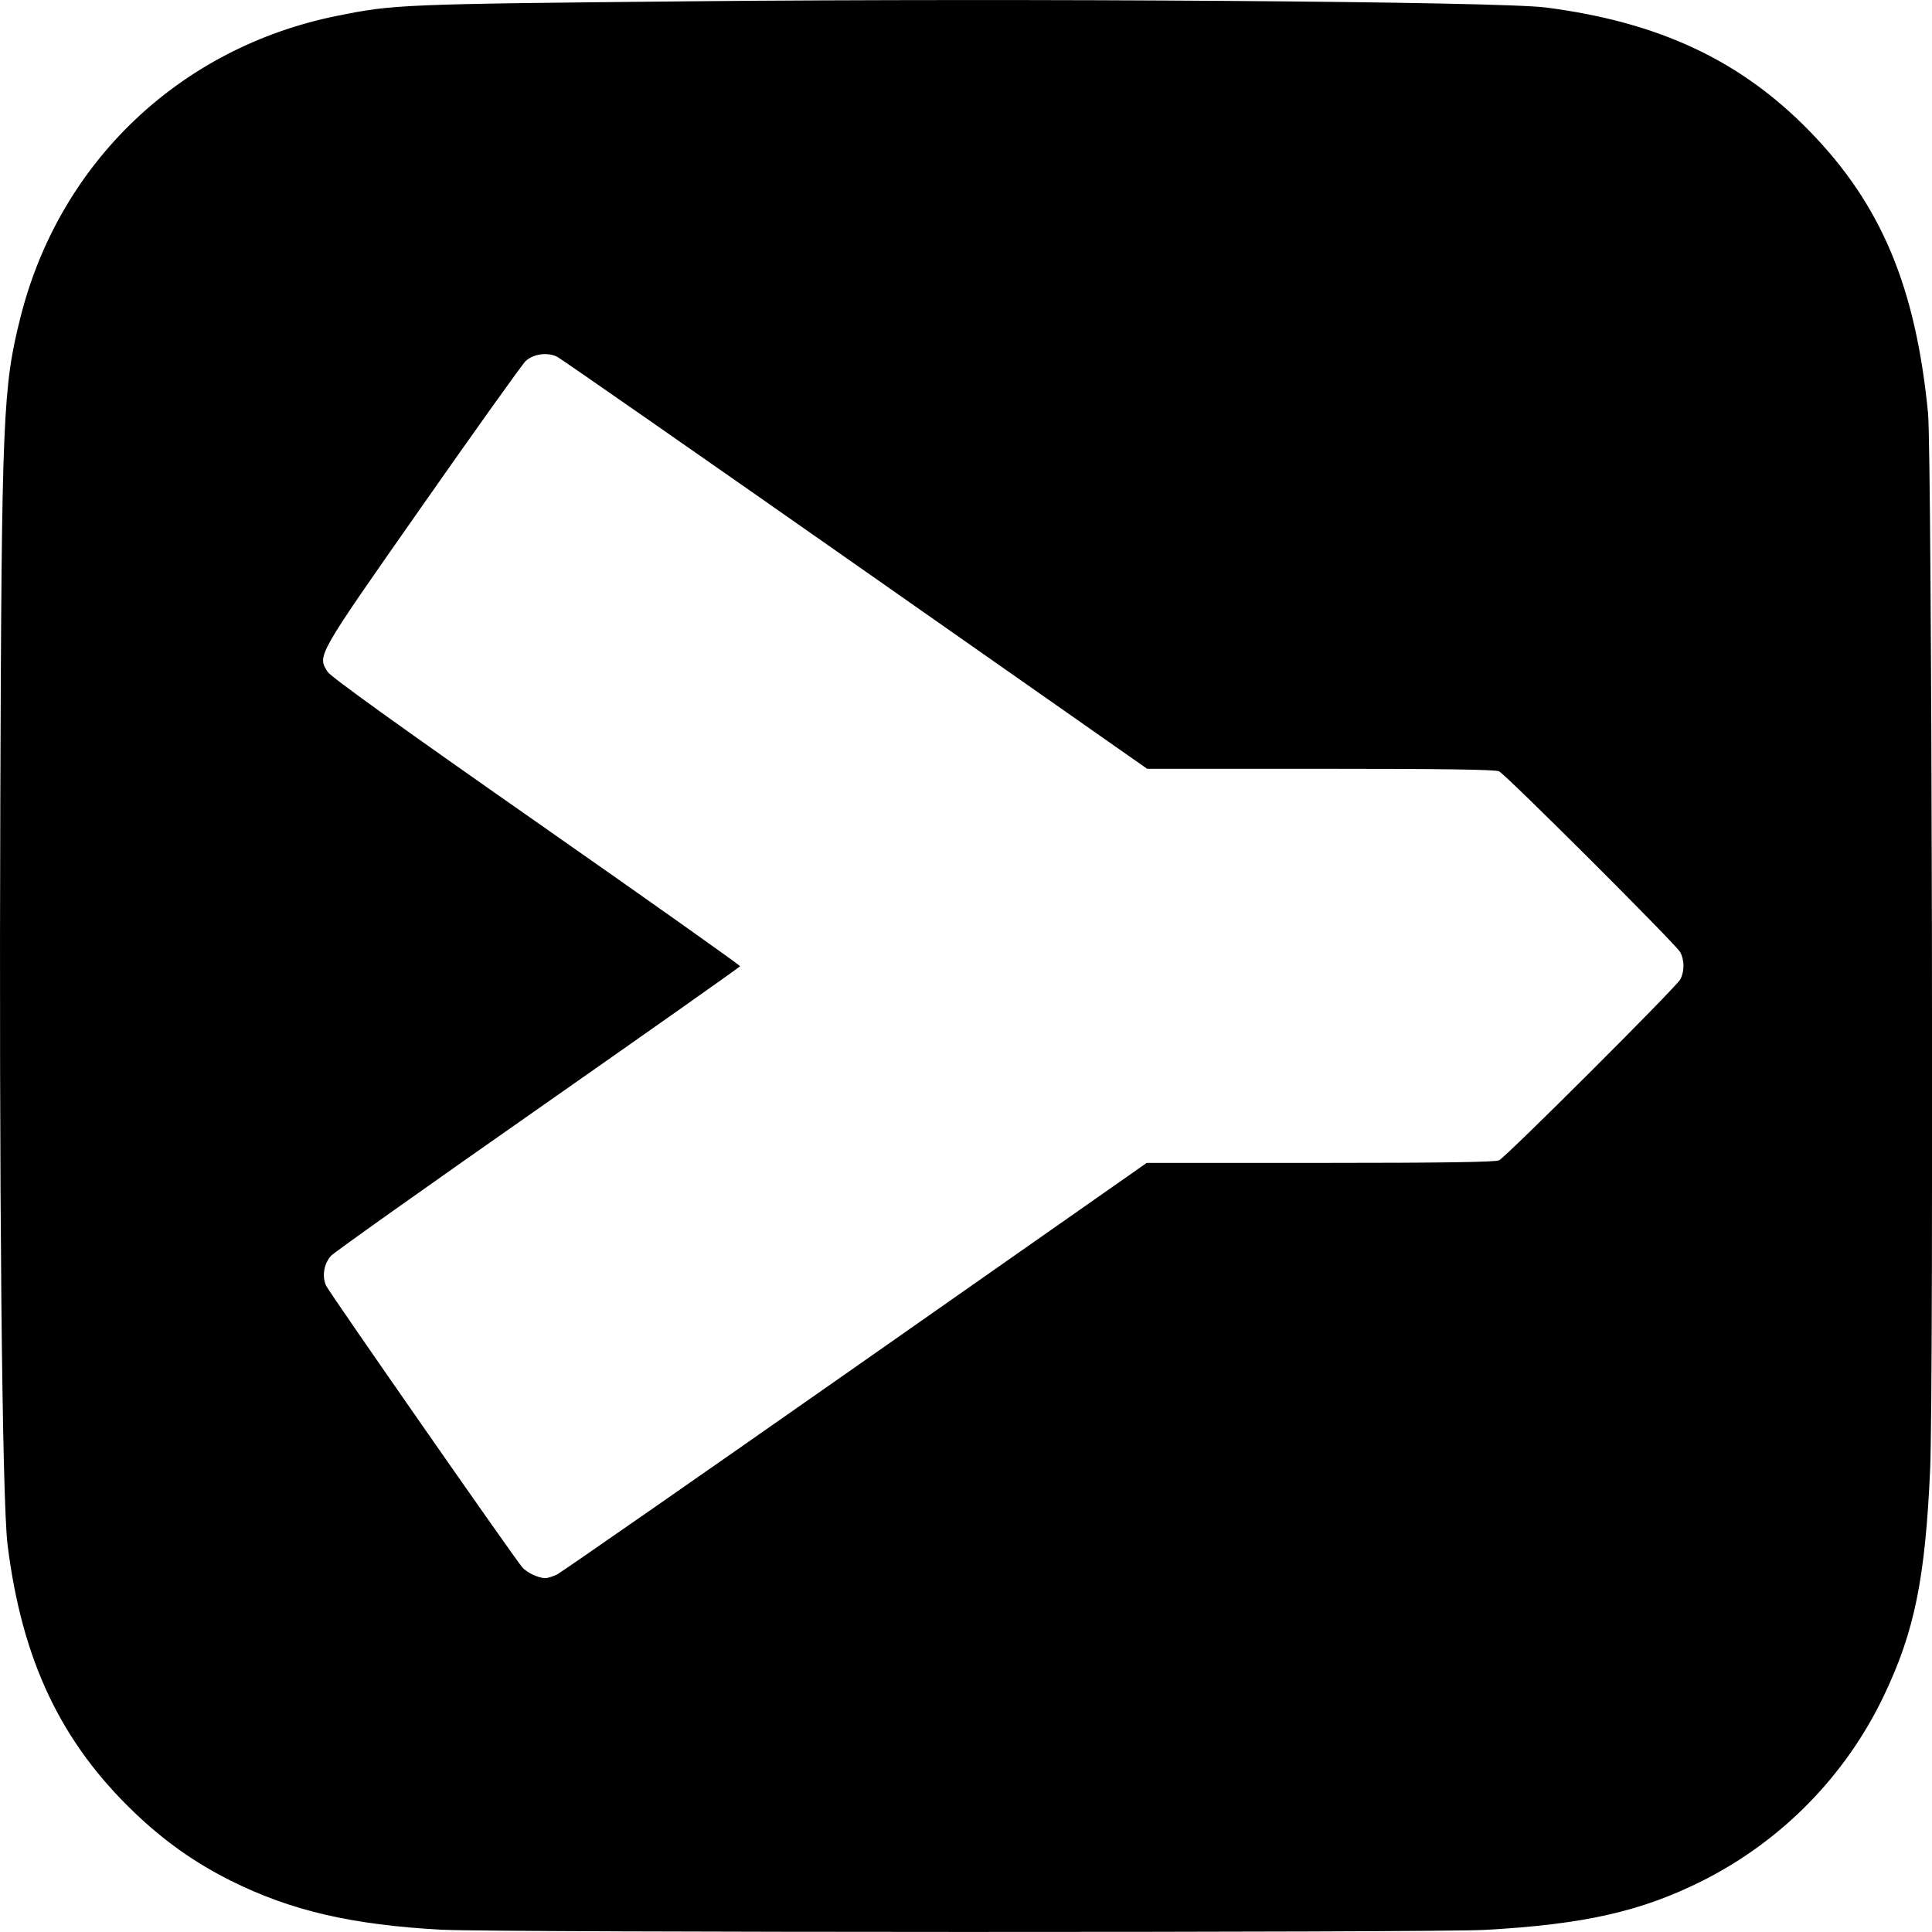
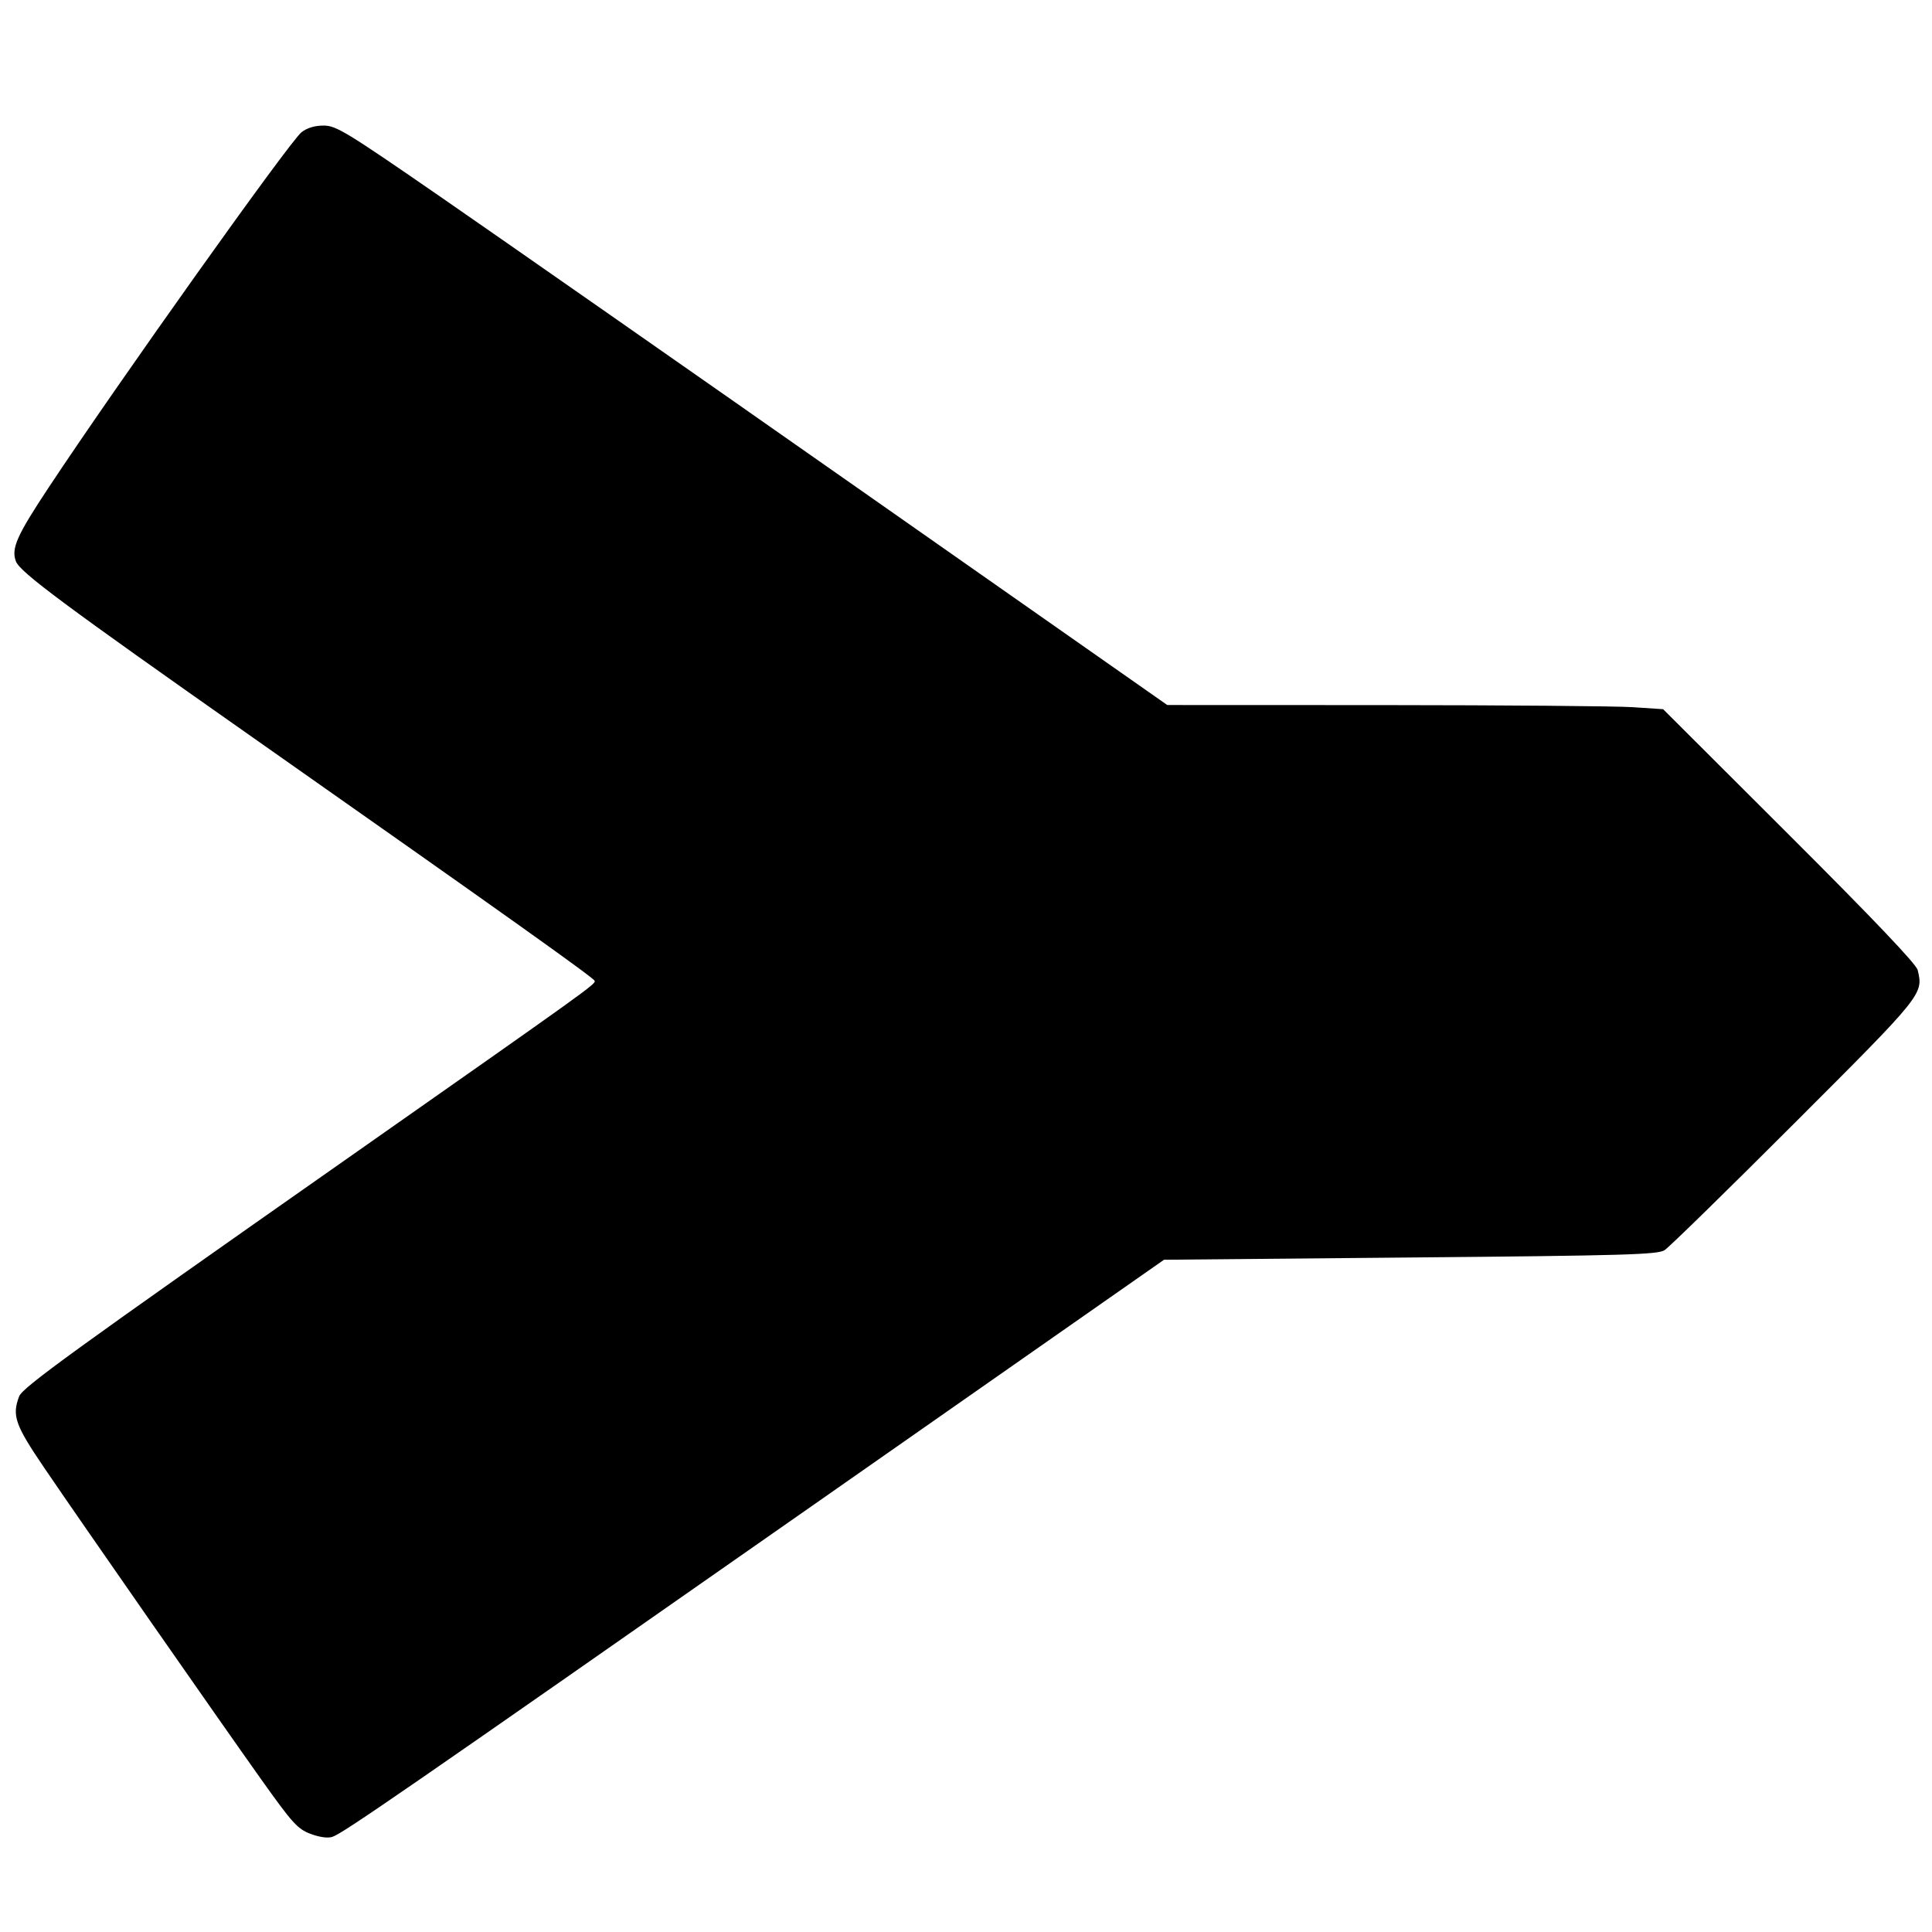
- <svg xmlns="http://www.w3.org/2000/svg" version="1.1" id="svg1" width="24" height="24" viewBox="0 0 24 24">
-   <defs id="defs1" />
-   <g id="g1">
-     <path style="fill:#000000;stroke-width:0.044" d="m 5.501,23.973 c -1.134,-0.062 -1.883,-0.236 -2.634,-0.61 -0.444,-0.222 -0.822,-0.489 -1.194,-0.844 -0.917,-0.876 -1.4,-1.894 -1.579,-3.329 -0.069,-0.549 -0.107,-4.527 -0.09,-9.289 0.017,-4.743 0.032,-5.094 0.252,-5.966 0.485,-1.92 1.981,-3.344 3.926,-3.737 0.712,-0.144 0.79,-0.147 4.398,-0.182 4.182,-0.04 10.048,0.002 10.622,0.077 1.407,0.182 2.419,0.656 3.277,1.536 0.89,0.912 1.32,1.937 1.472,3.507 0.048,0.496 0.071,12.102 0.026,13.113 -0.06,1.359 -0.195,2.019 -0.573,2.812 -0.476,0.998 -1.271,1.809 -2.26,2.305 -0.756,0.379 -1.473,0.541 -2.704,0.608 -0.639,0.035 -12.292,0.033 -12.938,-0.002 z m 1.429,-4.421 c 0.055,-0.029 1.724,-1.189 3.708,-2.579 l 3.607,-2.527 h 2.157 c 1.516,0 2.176,-0.01 2.22,-0.032 0.091,-0.046 2.201,-2.152 2.251,-2.247 0.053,-0.1 0.053,-0.238 0,-0.338 -0.05,-0.095 -2.16,-2.201 -2.251,-2.247 -0.045,-0.023 -0.703,-0.032 -2.218,-0.032 H 14.25 L 10.632,7.015 C 8.642,5.621 6.973,4.459 6.923,4.433 c -0.119,-0.061 -0.297,-0.038 -0.393,0.052 -0.04,0.037 -0.618,0.846 -1.283,1.796 -1.322,1.887 -1.306,1.86 -1.177,2.065 0.038,0.061 0.899,0.68 2.594,1.865 1.395,0.975 2.533,1.782 2.53,1.792 -0.003,0.01 -1.134,0.807 -2.512,1.772 -1.378,0.964 -2.535,1.785 -2.57,1.825 -0.089,0.099 -0.115,0.259 -0.06,0.373 0.042,0.089 2.34,3.387 2.437,3.498 0.057,0.065 0.198,0.132 0.282,0.133 0.033,6.3e-4 0.105,-0.022 0.16,-0.051 z" id="path1" />
-   </g>
+ <svg xmlns="http://www.w3.org/2000/svg" width="24" height="24" viewBox="0 0 24 24">
+   <path d="M3.745 1.643 C 3.599 1.758,1.461 4.761,0.607 6.052 C 0.207 6.656,0.137 6.814,0.198 6.974 C 0.248 7.107,0.798 7.516,3.140 9.161 C 6.259 11.352,7.376 12.147,7.387 12.184 C 7.399 12.226,7.349 12.262,4.340 14.373 C 0.891 16.792,0.280 17.235,0.238 17.346 C 0.147 17.585,0.187 17.700,0.547 18.230 C 1.001 18.899,2.698 21.335,3.246 22.106 C 3.633 22.650,3.696 22.719,3.855 22.780 C 3.963 22.821,4.069 22.837,4.126 22.819 C 4.251 22.781,4.964 22.289,10.100 18.698 L 14.460 15.649 17.520 15.621 C 20.201 15.597,20.592 15.585,20.678 15.530 C 20.732 15.496,21.455 14.789,22.285 13.959 C 23.890 12.355,23.895 12.350,23.822 12.050 C 23.804 11.976,23.277 11.422,22.228 10.375 L 20.660 8.810 20.284 8.785 C 20.077 8.771,18.691 8.760,17.204 8.759 L 14.500 8.758 10.640 6.053 C 8.517 4.565,6.197 2.946,5.485 2.454 C 4.296 1.633,4.176 1.560,4.020 1.560 C 3.909 1.560,3.814 1.589,3.745 1.643 " stroke="none" fill-rule="evenodd" fill="#000" />
</svg>
